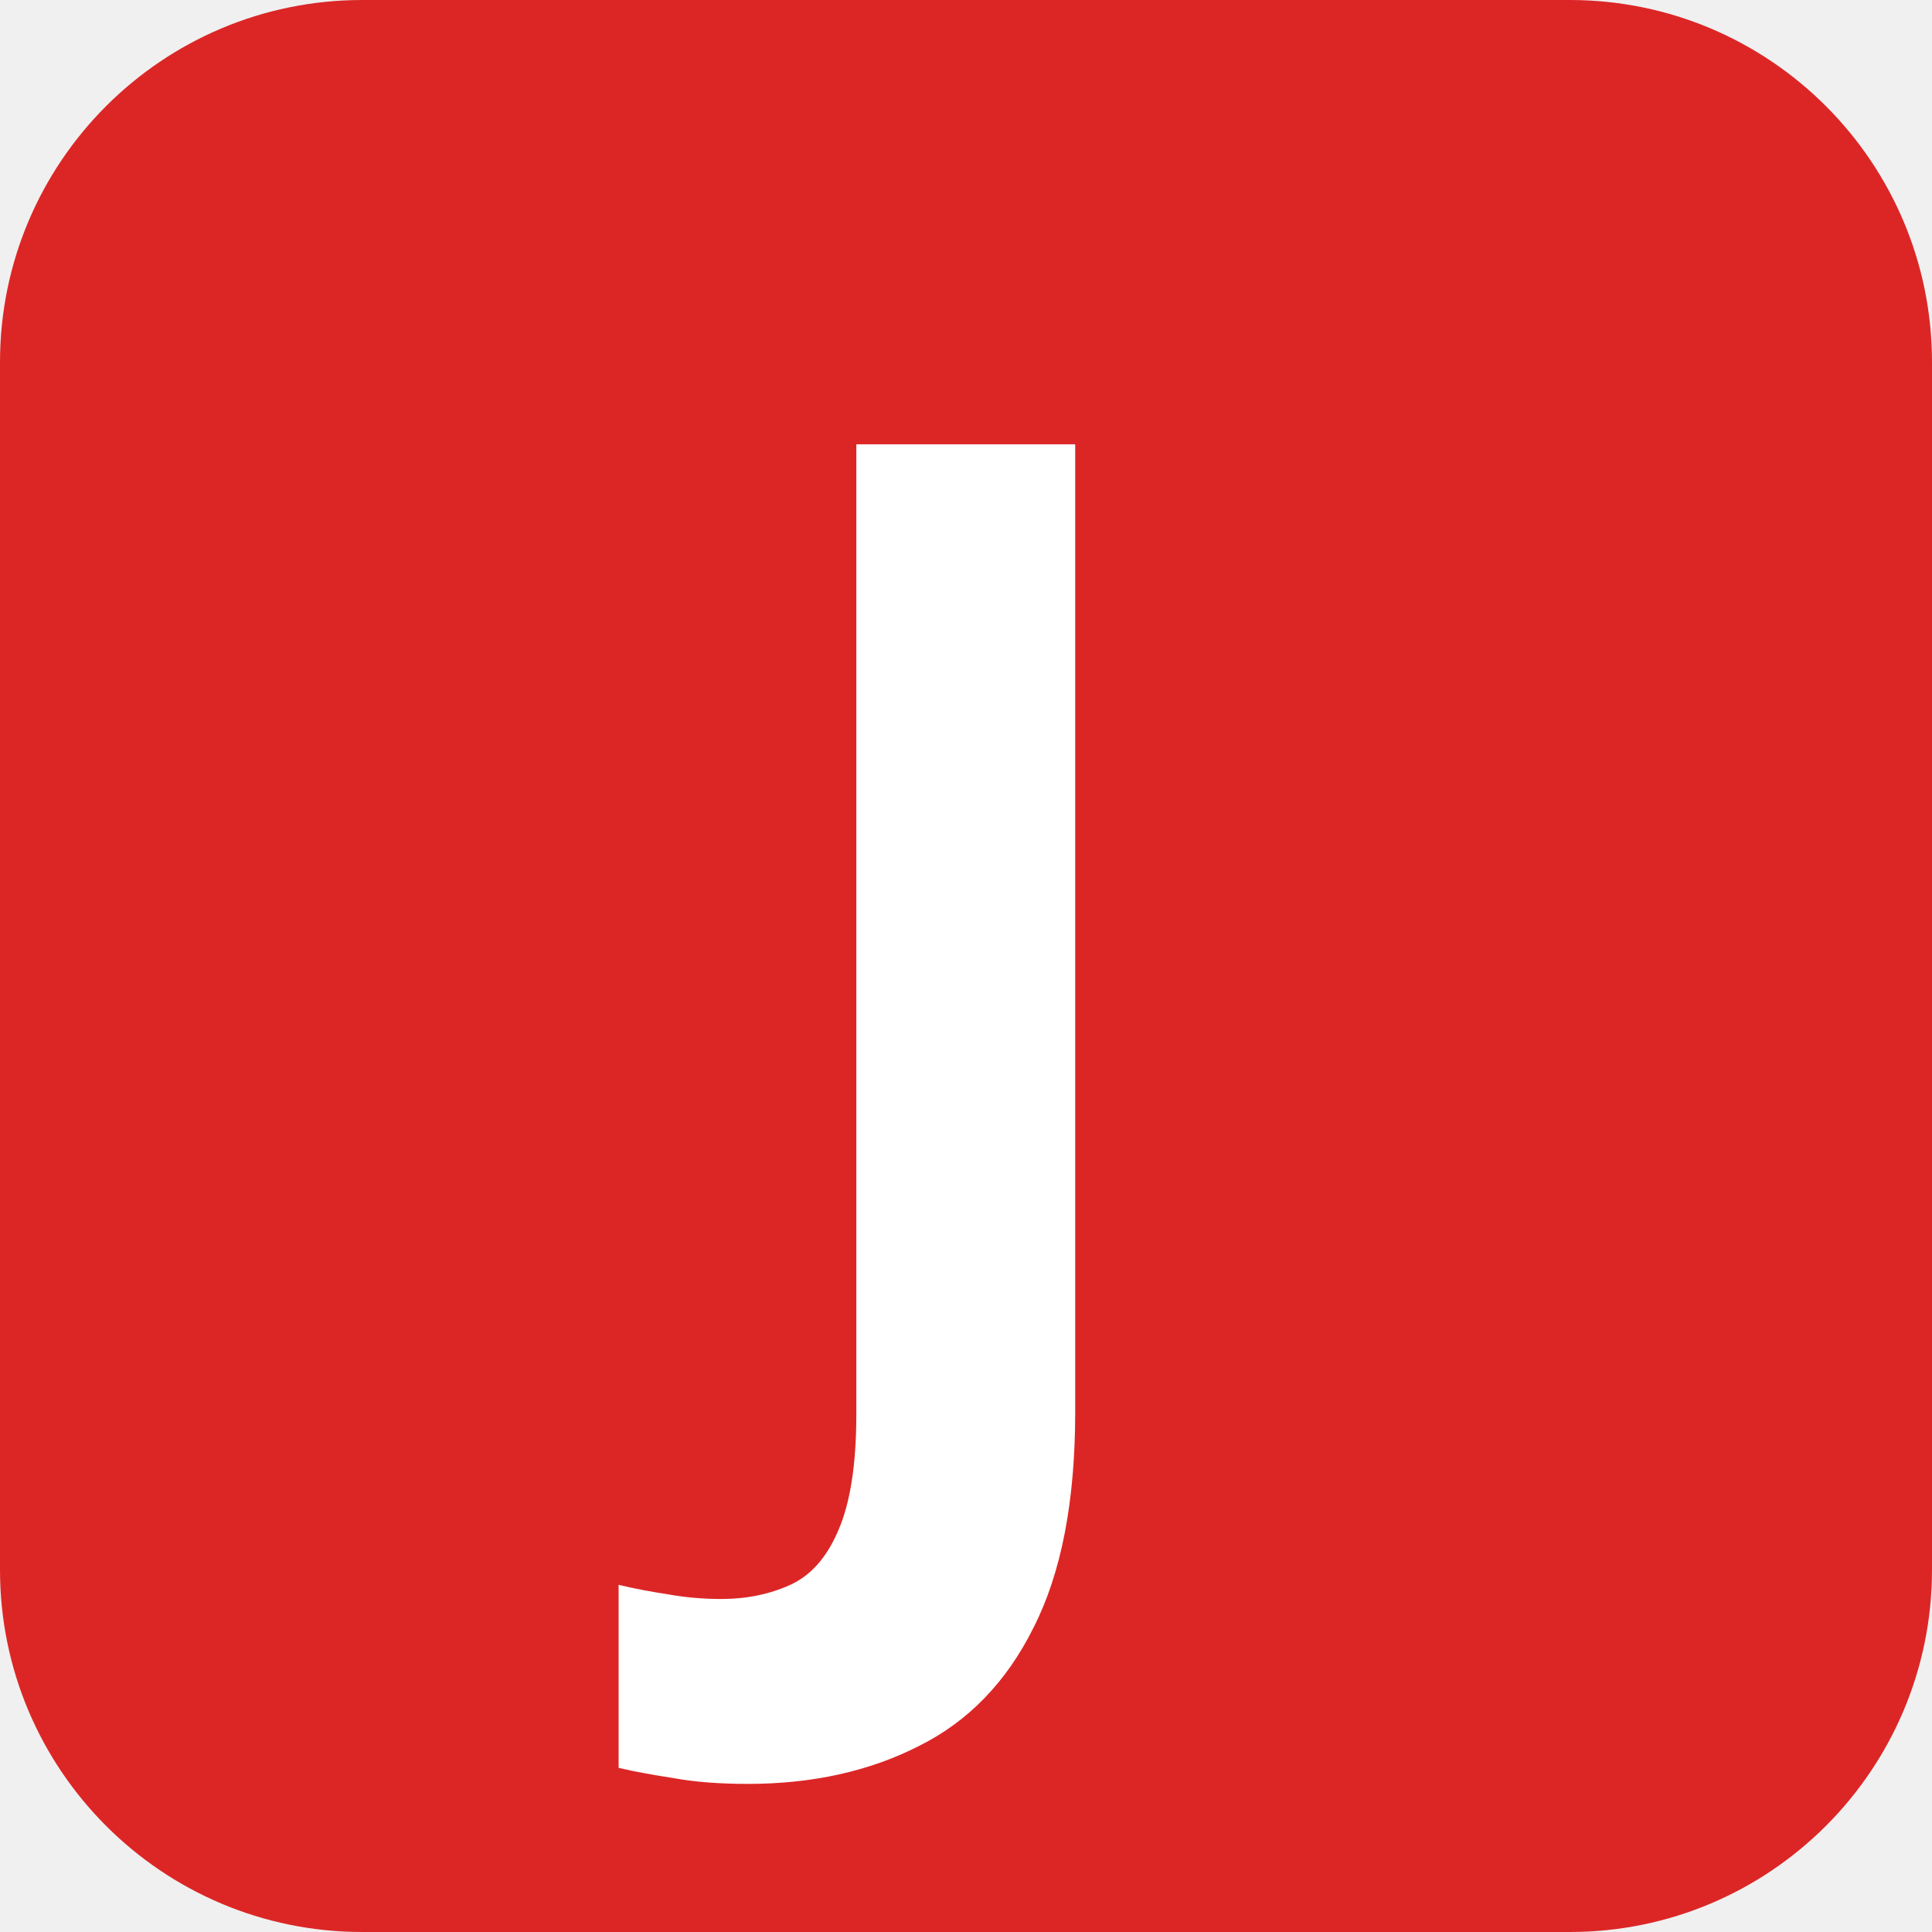
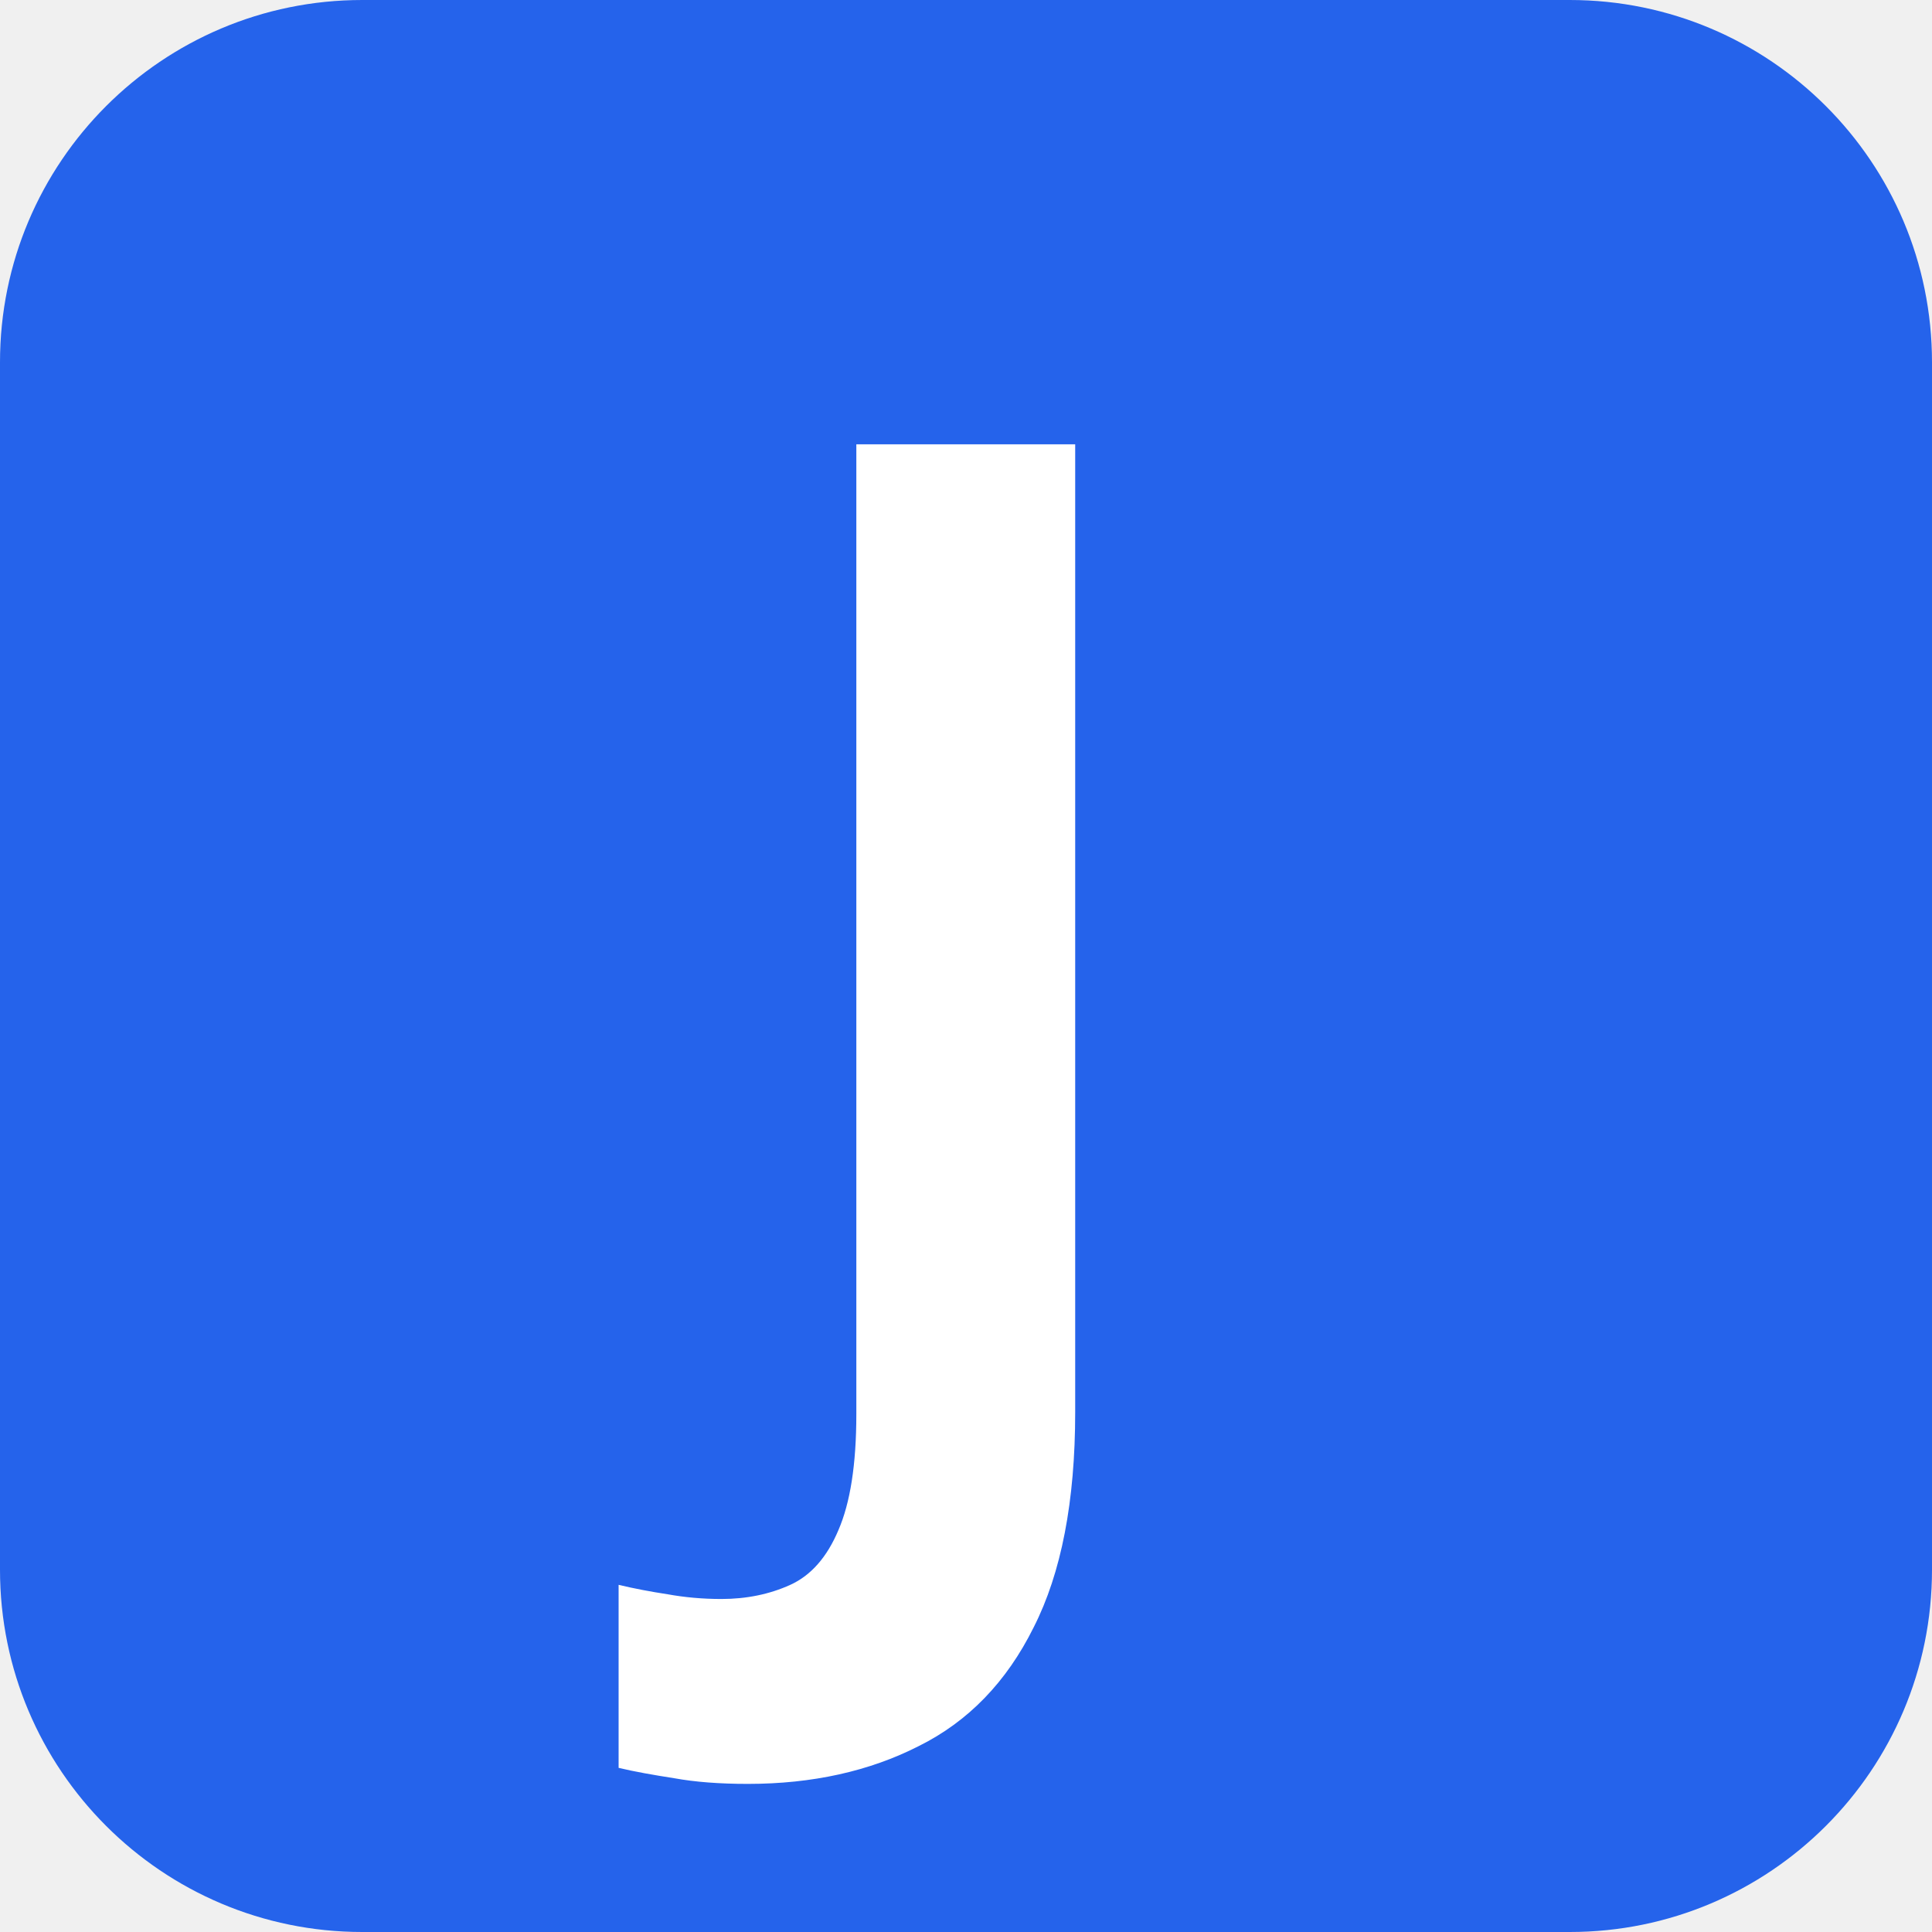
<svg xmlns="http://www.w3.org/2000/svg" viewBox="0 0 32 32">
-   <rect width="32" height="32" rx="6" fill="#DC2626" />
+   <rect width="32" height="32" rx="6" fill="#2563EB" />
  <text x="16" y="24.5" text-anchor="middle" font-family="system-ui, sans-serif" font-size="24" font-weight="800" fill="white">J</text>
</svg>
